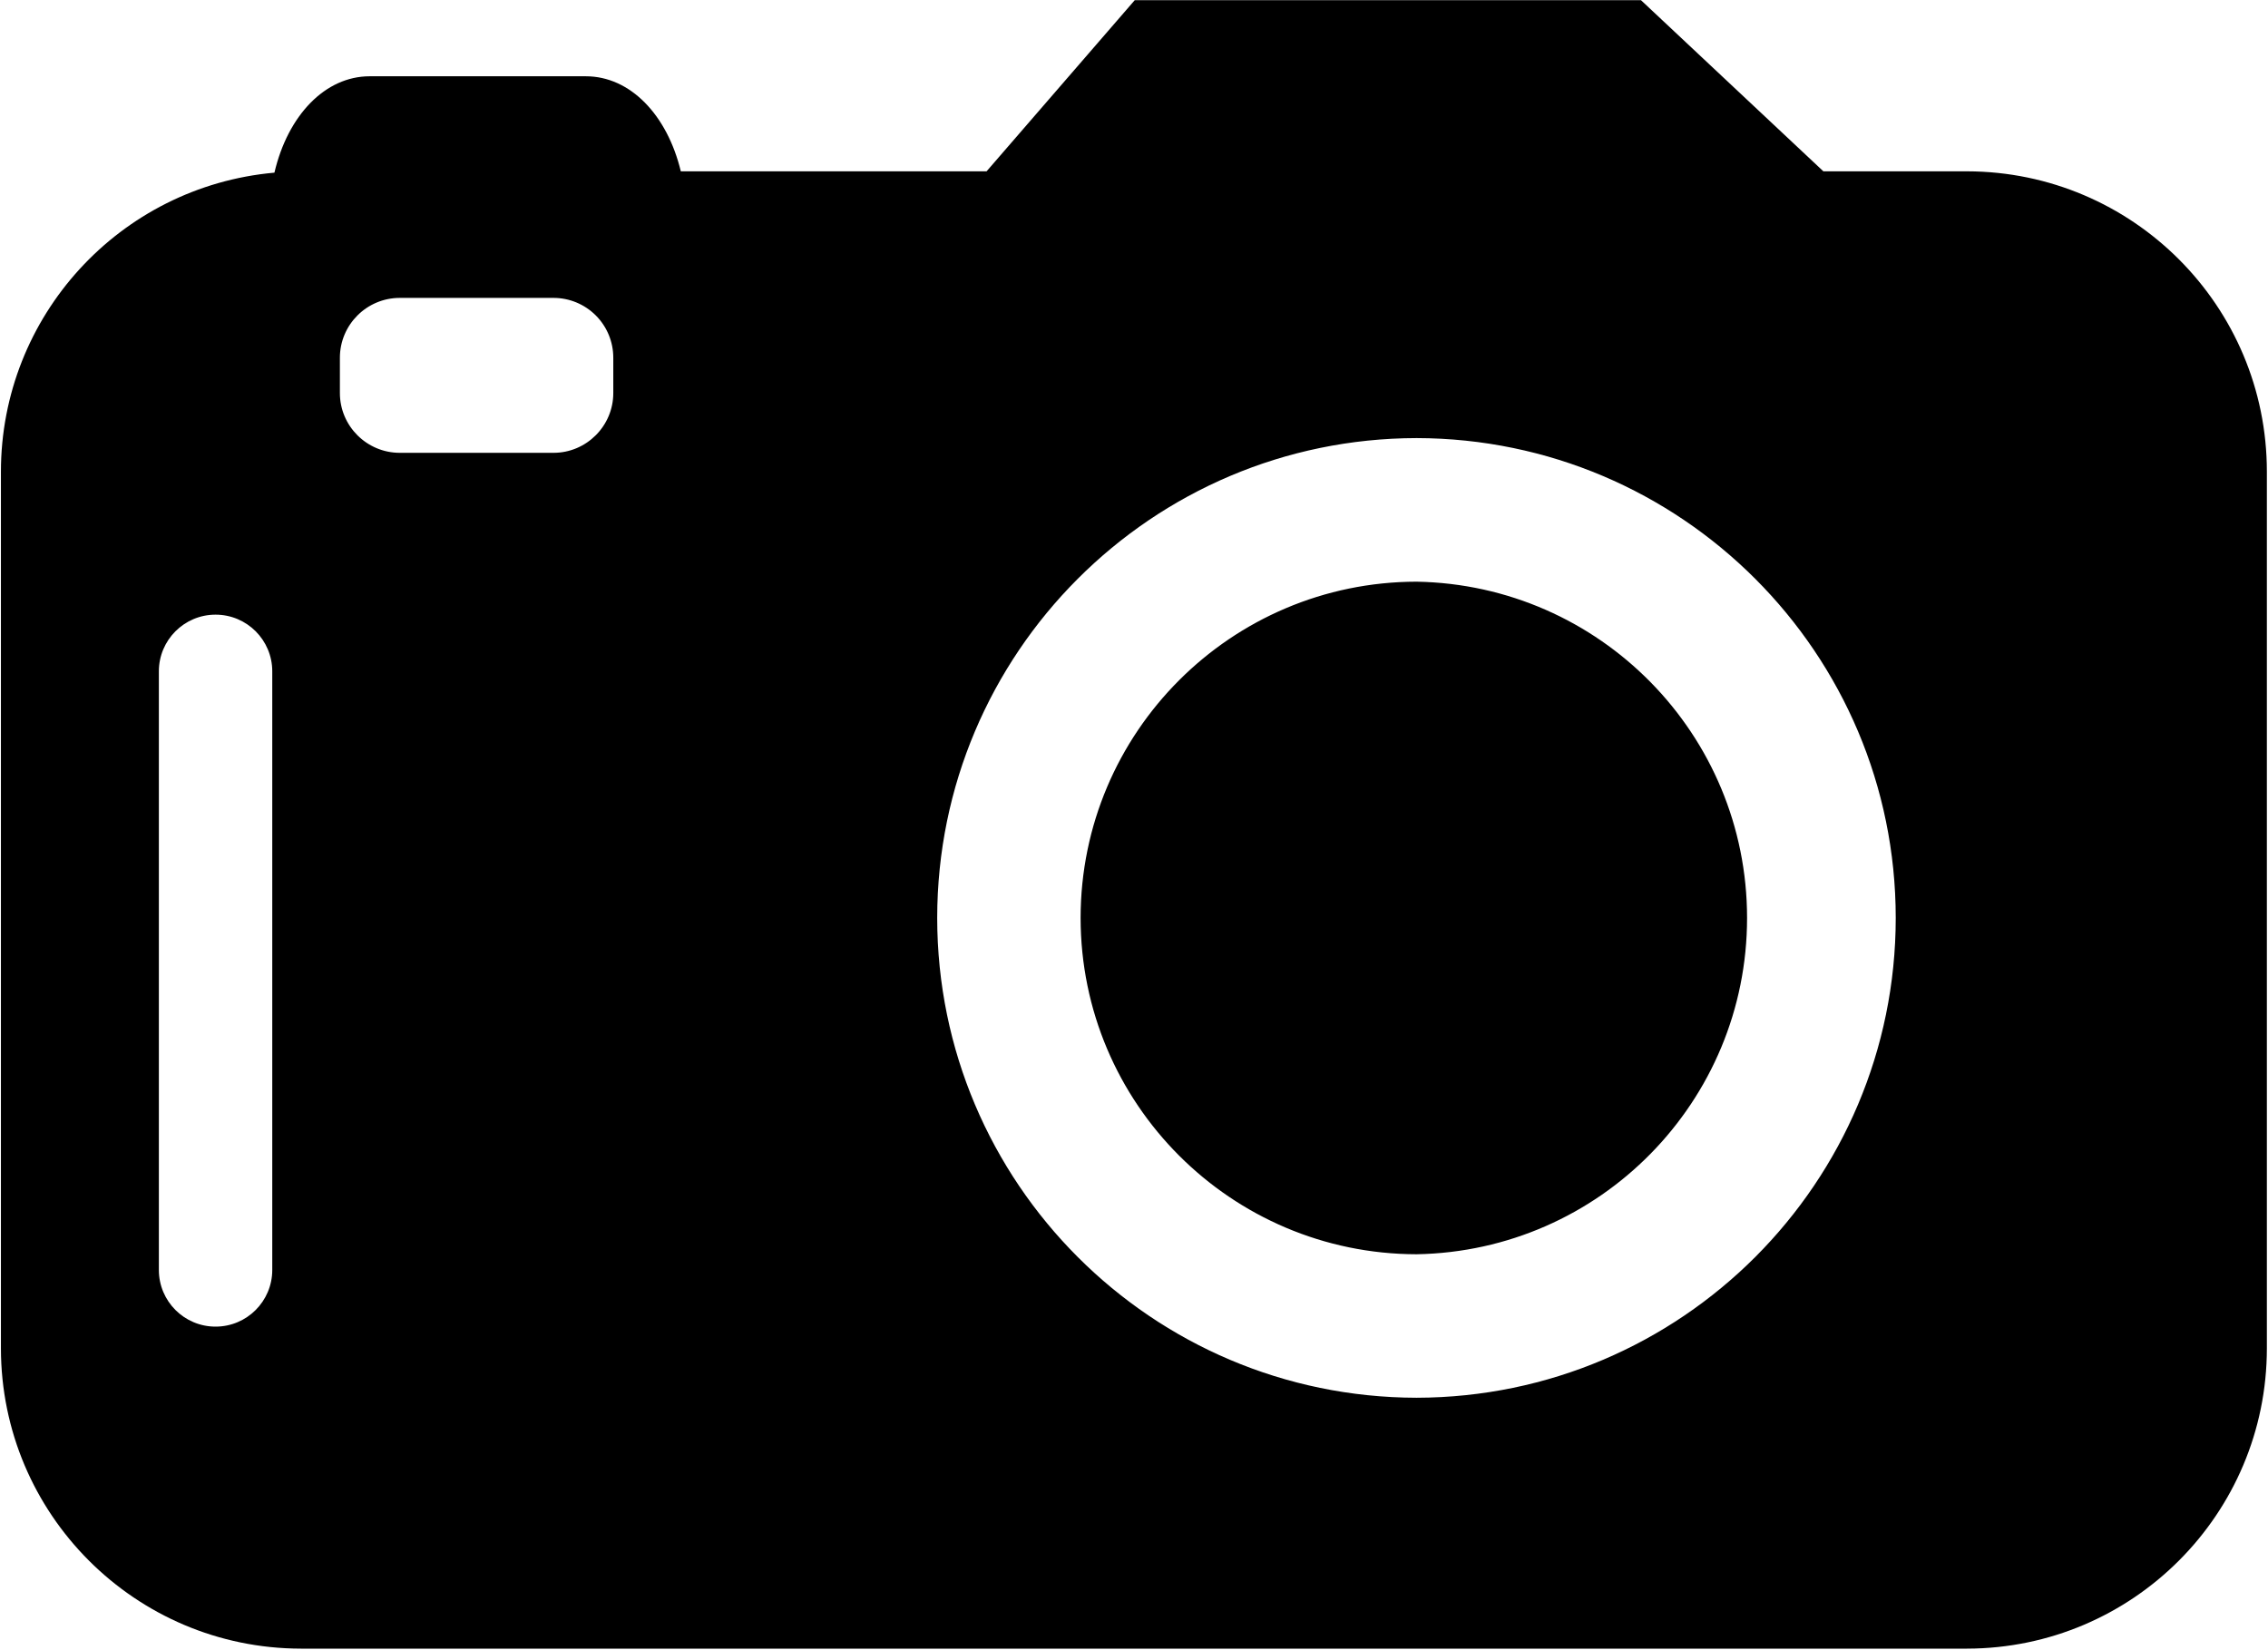
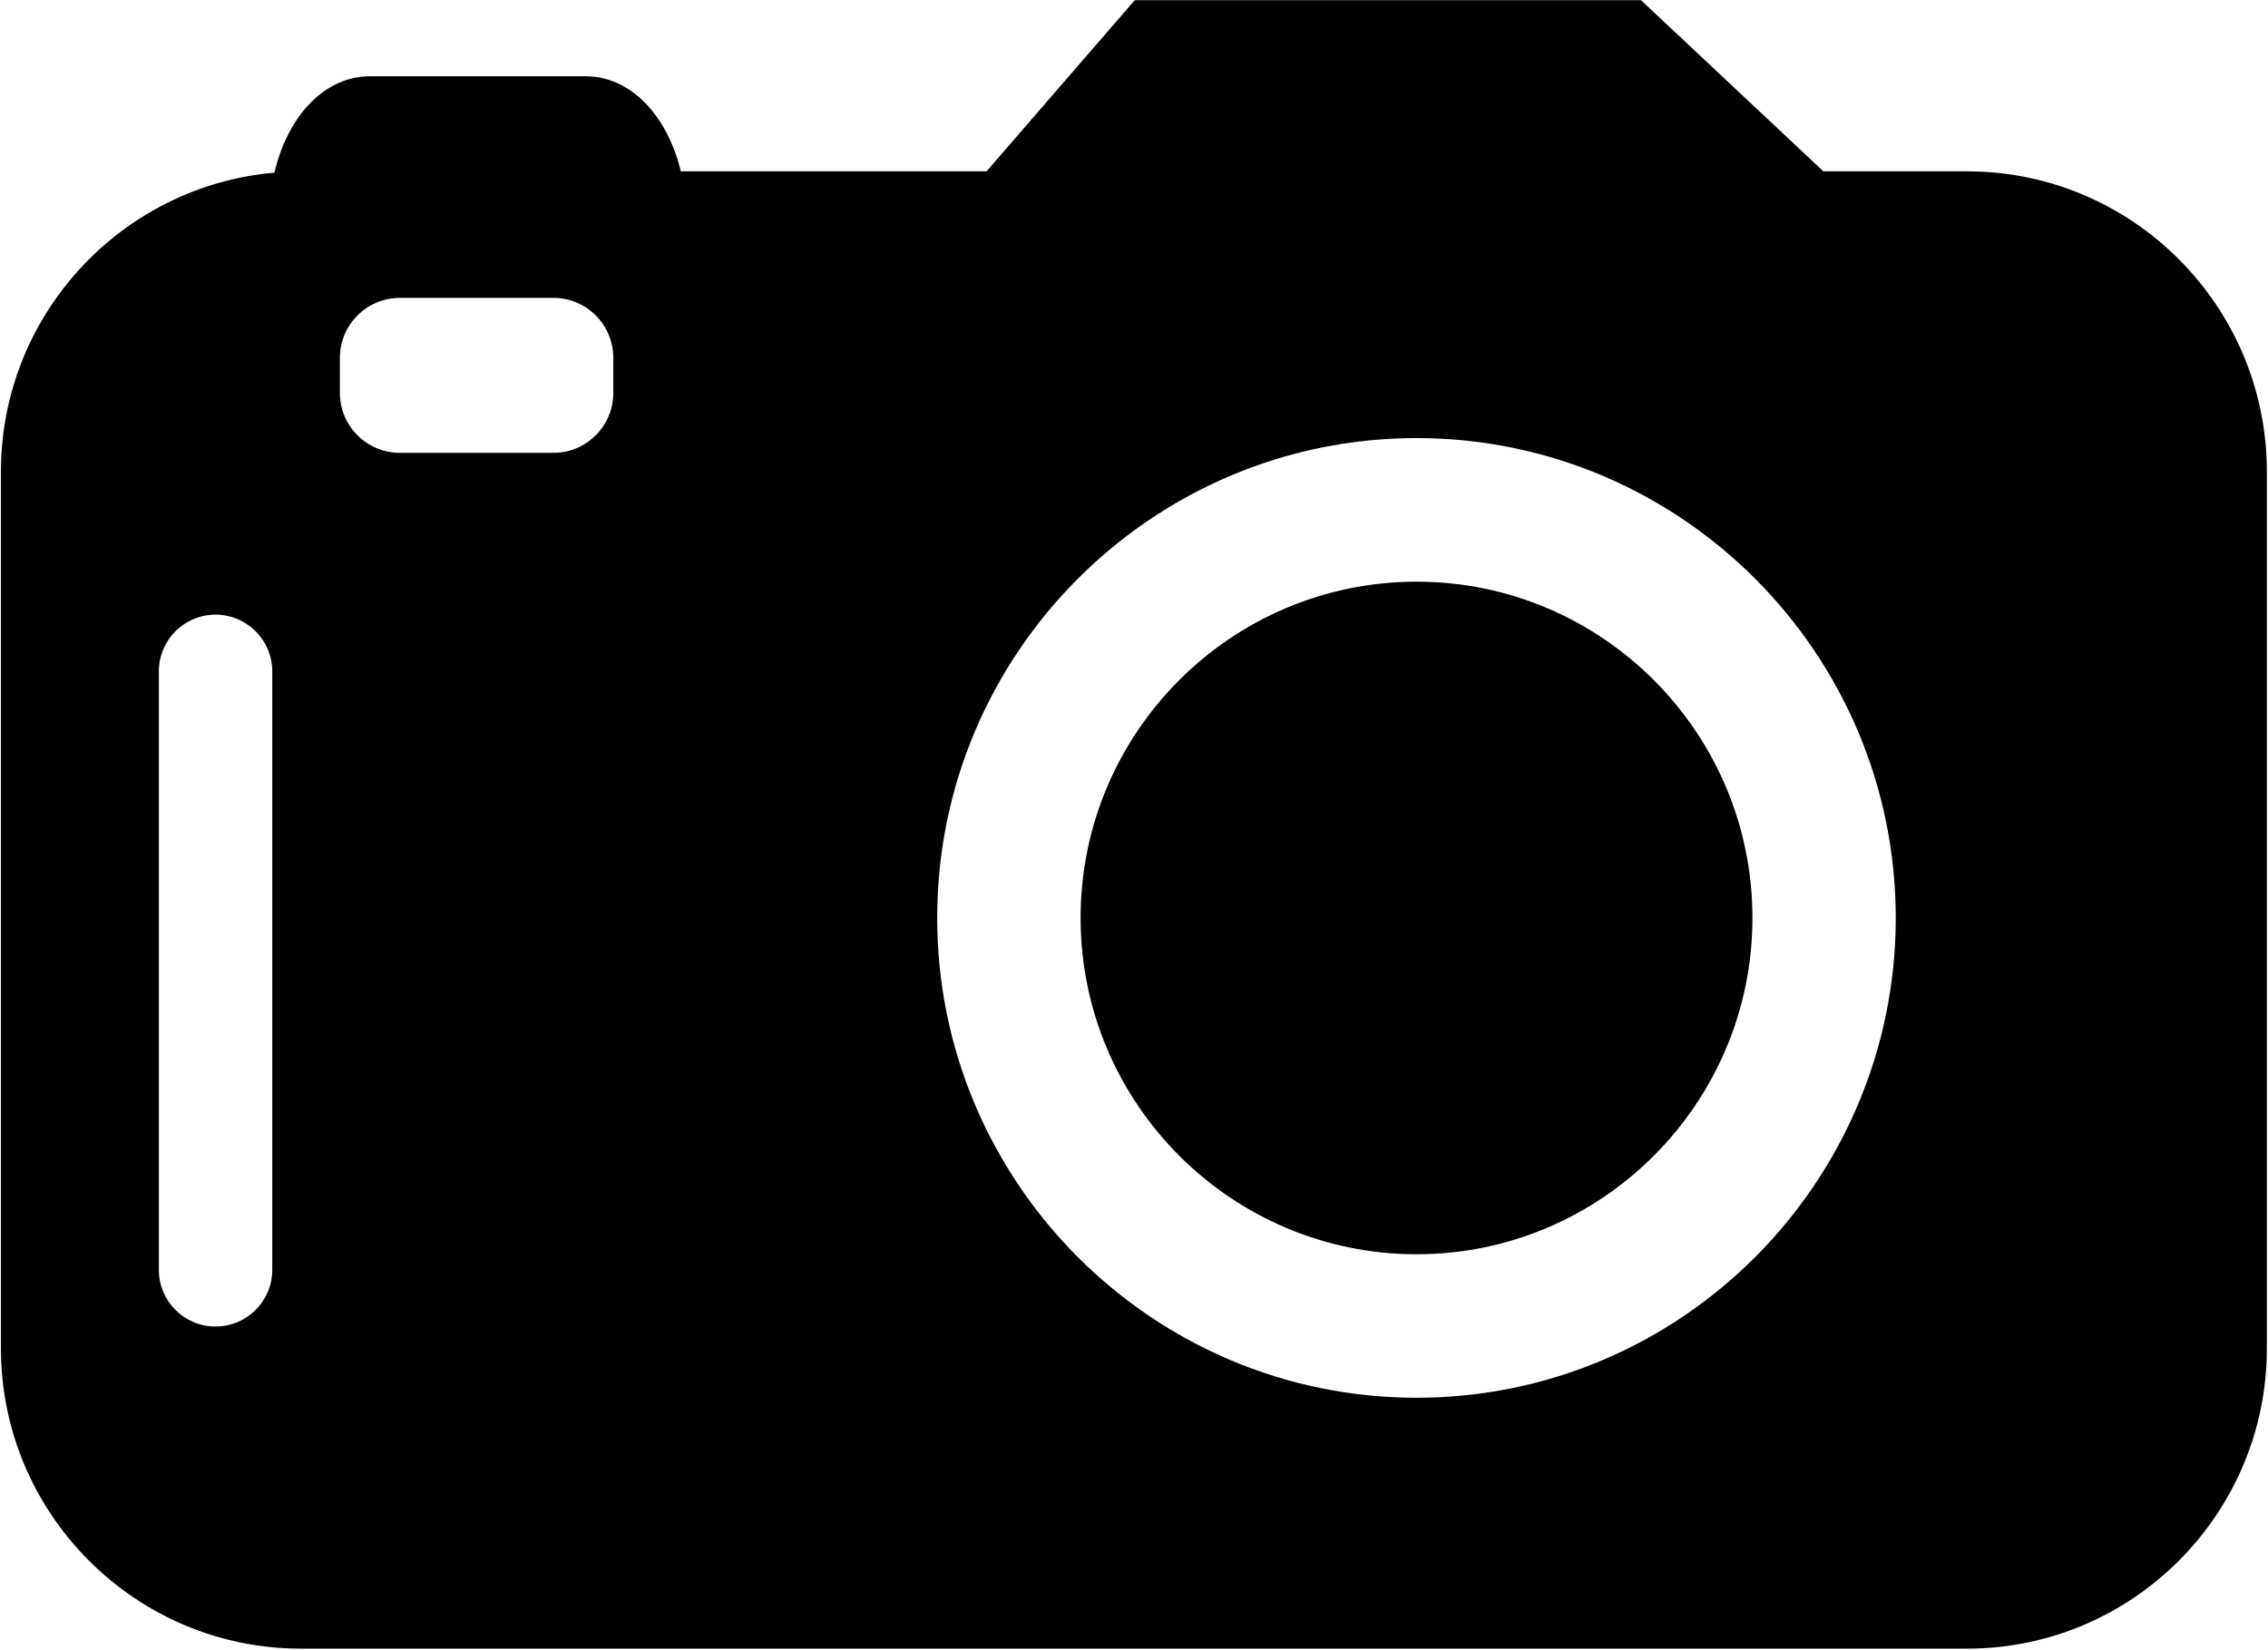
- <svg xmlns="http://www.w3.org/2000/svg" width="22" height="16">
-   <path d="M19.081 15.994H2.919a2.915 2.915 0 01-2.91-2.913V4.576a2.913 2.913 0 012.653-2.901c.13-.556.492-.935.924-.935h2.097c.43 0 .789.374.921.922H9.57l1.437-1.66h4.911l1.769 1.66h1.394a2.914 2.914 0 012.908 2.914v8.505a2.914 2.914 0 01-2.908 2.913zM2.641 6.513a.55.55 0 00-1.1 0v5.807a.55.55 0 001.1 0V6.513zm3.308-3.042a.58.58 0 00-.58-.581H3.878c-.32 0-.581.26-.581.581v.342c0 .32.261.58.581.58h1.491c.319 0 .58-.26.58-.58v-.342zm7.792.779a4.658 4.658 0 00-4.65 4.655 4.658 4.658 0 004.65 4.655 4.657 4.657 0 004.648-4.655 4.657 4.657 0 00-4.648-4.655zm0 7.918a3.265 3.265 0 01-3.259-3.263 3.264 3.264 0 013.259-3.262 3.263 3.263 0 010 6.525z" />
+ <svg xmlns="http://www.w3.org/2000/svg" width="22px" height="16px">
+   <g>
+     <path d="M19.081,15.994 L2.919,15.994 C1.314,15.994 0.009,14.687 0.009,13.081 L0.009,4.576 C0.009,3.056 1.177,1.804 2.662,1.675 C2.792,1.119 3.154,0.740 3.586,0.740 L5.683,0.740 C6.113,0.740 6.472,1.114 6.604,1.662 L9.570,1.662 L11.007,0.002 L15.918,0.002 L17.687,1.662 L19.081,1.662 C20.685,1.662 21.989,2.969 21.989,4.576 L21.989,13.081 C21.989,14.687 20.685,15.994 19.081,15.994 ZM2.641,6.513 C2.641,6.209 2.394,5.963 2.091,5.963 C1.787,5.963 1.541,6.209 1.541,6.513 L1.541,12.320 C1.541,12.623 1.787,12.869 2.091,12.869 C2.394,12.869 2.641,12.623 2.641,12.320 L2.641,6.513 ZM5.949,3.471 C5.949,3.150 5.689,2.890 5.369,2.890 L3.878,2.890 C3.558,2.890 3.297,3.150 3.297,3.471 L3.297,3.813 C3.297,4.133 3.558,4.393 3.878,4.393 L5.369,4.393 C5.688,4.393 5.949,4.133 5.949,3.813 L5.949,3.471 ZM13.741,4.250 C11.177,4.250 9.091,6.339 9.091,8.905 C9.091,11.471 11.177,13.560 13.741,13.560 C16.304,13.560 18.389,11.471 18.389,8.905 C18.389,6.339 16.304,4.250 13.741,4.250 ZM13.741,12.168 C11.944,12.168 10.482,10.703 10.482,8.905 C10.482,7.106 11.944,5.643 13.741,5.643 C15.538,5.643 16.999,7.106 16.999,8.905 C16.999,10.703 15.538,12.168 13.741,12.168 Z" />
+   </g>
</svg>
